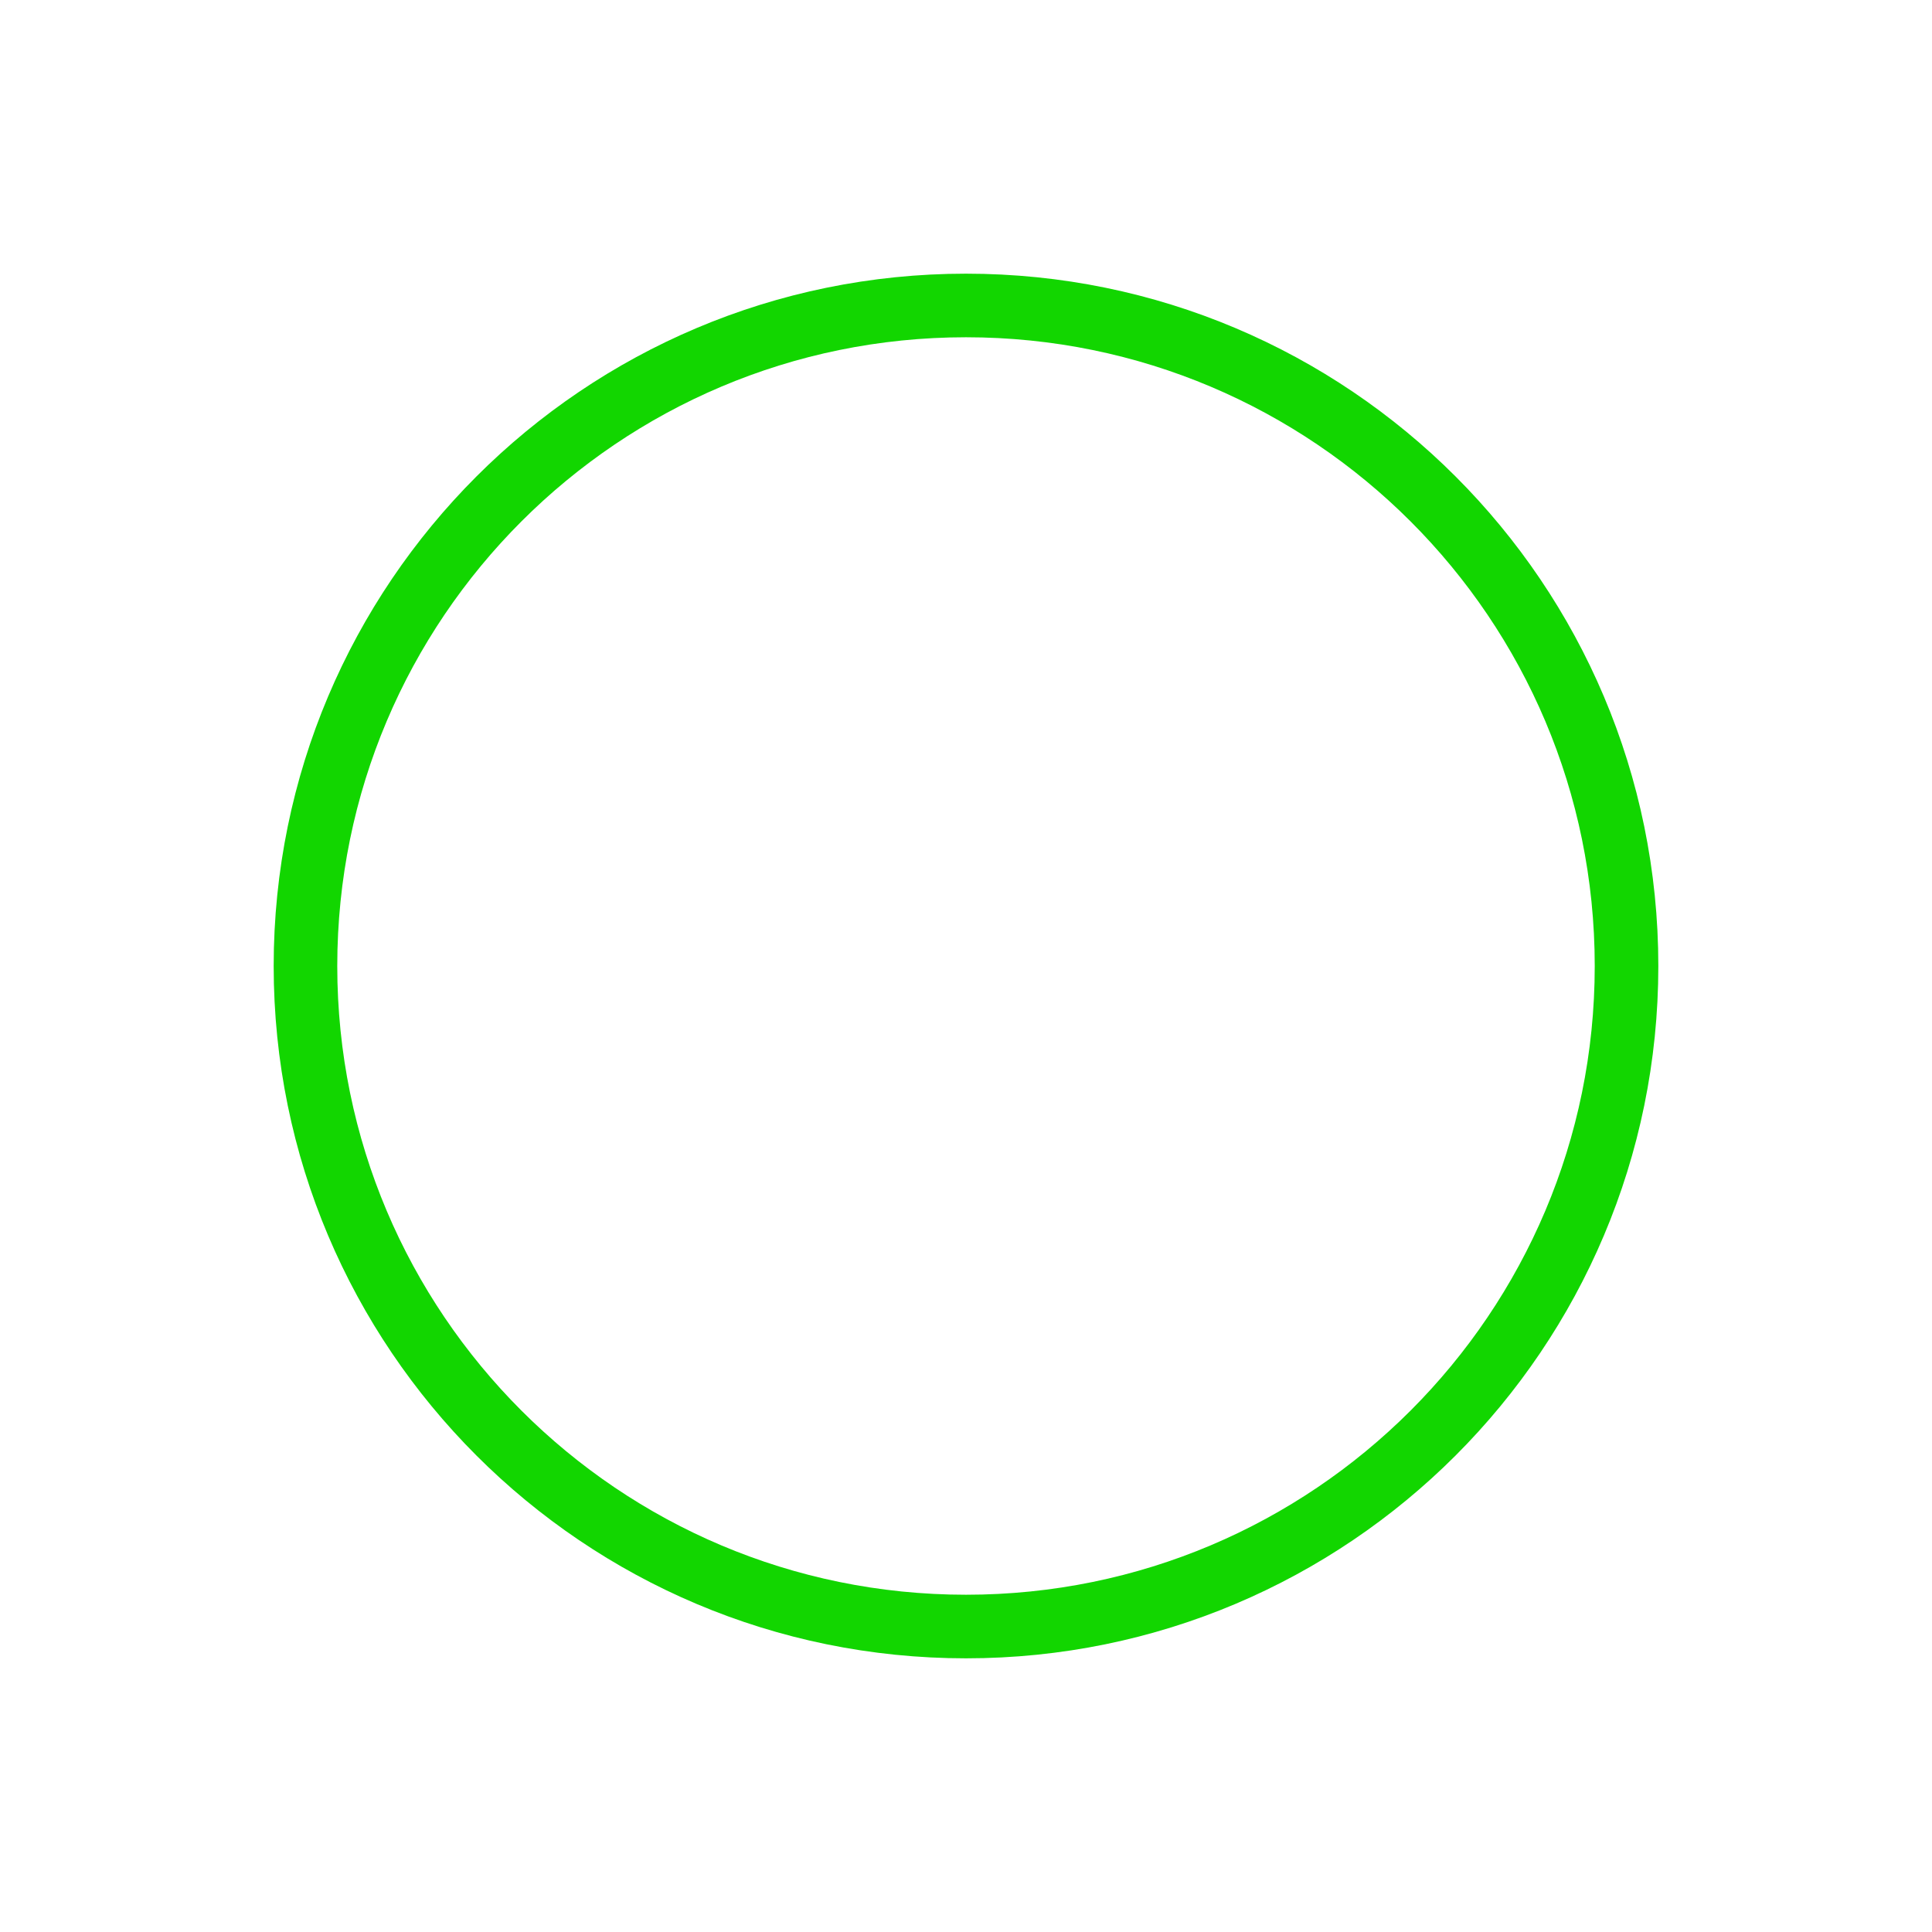
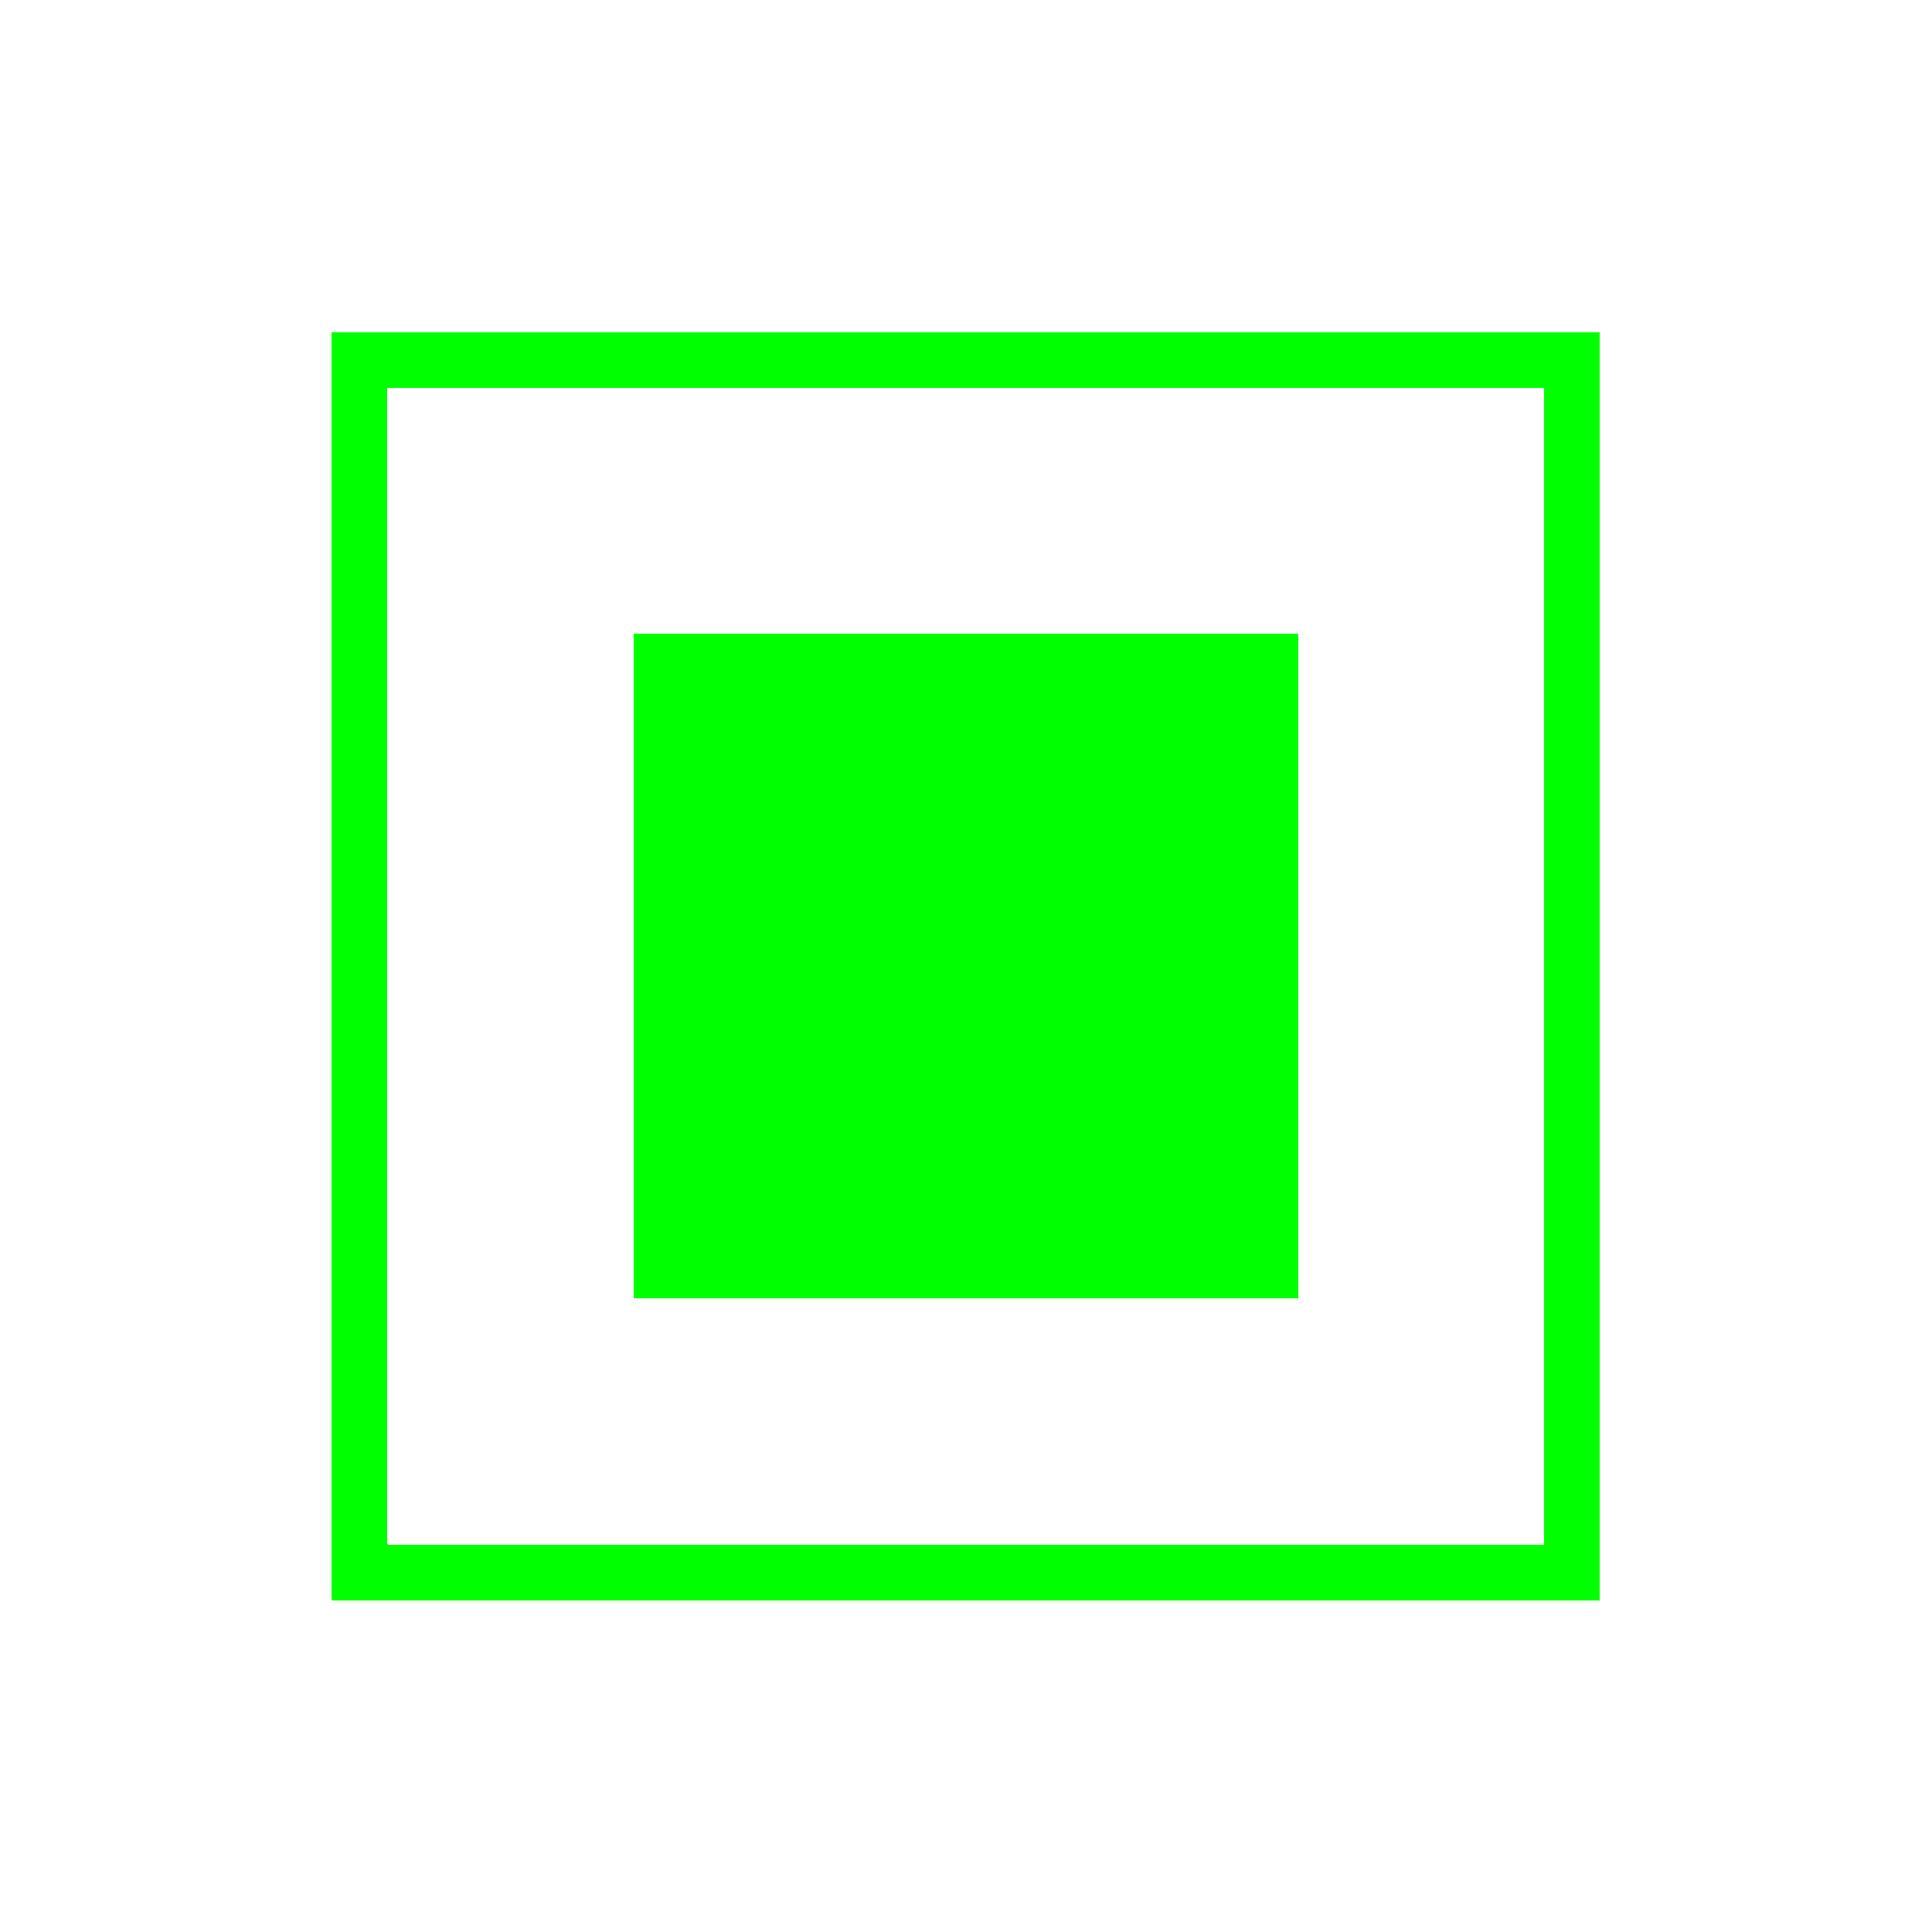
<svg xmlns="http://www.w3.org/2000/svg" width="48" height="48" viewBox="0 0 12.7 12.7" version="1.1" id="svg1" xml:space="preserve">
  <defs id="defs1">
    <linearGradient id="linearGradient5460">
      <stop style="stop-color:#e6e6e6;stop-opacity:1" offset="0" id="stop5462" />
      <stop style="stop-color:#ffffff;stop-opacity:1" offset="1" id="stop5464" />
    </linearGradient>
    <linearGradient id="linearGradient5476">
      <stop style="stop-color:#772953;stop-opacity:1;" offset="0" id="stop5478" />
    </linearGradient>
+     <filter style="color-interpolation-filters:sRGB;" id="filter1" x="-0.023" y="-0.023" width="1.046" height="1.046">
+       <feColorMatrix values="1 0 0 0 0 0 1 0 0 0 0 0 1 0 0 0 0 0 1000 -500 " id="feColorMatrix1" result="fbSourceGraphic" />
+       <feColorMatrix result="fbSourceGraphicAlpha" in="fbSourceGraphic" values="0 0 0 -1 0 0 0 0 -1 0 0 0 0 -1 0 0 0 0 1 0" id="feColorMatrix2" />
+       <feColorMatrix id="feColorMatrix3" values="1 0 0 0 0 0 1 0 0 0 0 0 1 0 0 0 0 0 1000 -500 " in="fbSourceGraphic" result="fbSourceGraphic" />
+       <feColorMatrix result="fbSourceGraphicAlpha" in="fbSourceGraphic" values="0 0 0 -1 0 0 0 0 -1 0 0 0 0 -1 0 0 0 0 1 0" id="feColorMatrix4" />
+       <feColorMatrix id="feColorMatrix5" values="1 0 0 0 0 0 1 0 0 0 0 0 1 0 0 0 0 0 1000 -500 " in="fbSourceGraphic" result="fbSourceGraphic" />
+       <feColorMatrix result="fbSourceGraphicAlpha" in="fbSourceGraphic" values="0 0 0 -1 0 0 0 0 -1 0 0 0 0 -1 0 0 0 0 1 0" id="feColorMatrix6" />
+       <feColorMatrix id="feColorMatrix7" values="1 0 0 0 0 0 1 0 0 0 0 0 1 0 0 0 0 0 1000 -500 " in="fbSourceGraphic" result="fbSourceGraphic" />
+       <feColorMatrix result="fbSourceGraphicAlpha" in="fbSourceGraphic" values="0 0 0 -1 0 0 0 0 -1 0 0 0 0 -1 0 0 0 0 1 0" id="feColorMatrix8" />
+       <feColorMatrix id="feColorMatrix9" values="1 0 0 0 0 0 1 0 0 0 0 0 1 0 0 0 0 0 1000 -500 " in="fbSourceGraphic" result="fbSourceGraphic" />
+       <feColorMatrix result="fbSourceGraphicAlpha" in="fbSourceGraphic" values="0 0 0 -1 0 0 0 0 -1 0 0 0 0 -1 0 0 0 0 1 0" id="feColorMatrix12" />
+       <feColorMatrix id="feColorMatrix13" values="1 0 0 0 0 0 1 0 0 0 0 0 1 0 0 0 0 0 1000 -500 " in="fbSourceGraphic" />
+     </filter>
+     <filter style="color-interpolation-filters:sRGB" id="filter1-4" x="0" y="0" width="1" height="1">
+       <feColorMatrix values="1 0 0 0 0 0 1 0 0 0 0 0 1 0 0 0 0 0 1000 -500 " id="feColorMatrix1-8" result="fbSourceGraphic" />
+       <feColorMatrix result="fbSourceGraphicAlpha" in="fbSourceGraphic" values="0 0 0 -1 0 0 0 0 -1 0 0 0 0 -1 0 0 0 0 1 0" id="feColorMatrix2-8" />
+       <feColorMatrix id="feColorMatrix3-2" values="1 0 0 0 0 0 1 0 0 0 0 0 1 0 0 0 0 0 1000 -500 " in="fbSourceGraphic" result="fbSourceGraphic" />
+       <feColorMatrix result="fbSourceGraphicAlpha" in="fbSourceGraphic" values="0 0 0 -1 0 0 0 0 -1 0 0 0 0 -1 0 0 0 0 1 0" id="feColorMatrix4-4" />
+       <feColorMatrix id="feColorMatrix5-5" values="1 0 0 0 0 0 1 0 0 0 0 0 1 0 0 0 0 0 1000 -500 " in="fbSourceGraphic" result="fbSourceGraphic" />
+       <feColorMatrix result="fbSourceGraphicAlpha" in="fbSourceGraphic" values="0 0 0 -1 0 0 0 0 -1 0 0 0 0 -1 0 0 0 0 1 0" id="feColorMatrix6-5" />
+       <feColorMatrix id="feColorMatrix7-1" values="1 0 0 0 0 0 1 0 0 0 0 0 1 0 0 0 0 0 1000 -500 " in="fbSourceGraphic" result="fbSourceGraphic" />
+       <feColorMatrix result="fbSourceGraphicAlpha" in="fbSourceGraphic" values="0 0 0 -1 0 0 0 0 -1 0 0 0 0 -1 0 0 0 0 1 0" id="feColorMatrix8-7" />
+       <feColorMatrix id="feColorMatrix9-1" values="1 0 0 0 0 0 1 0 0 0 0 0 1 0 0 0 0 0 1000 -500 " in="fbSourceGraphic" result="fbSourceGraphic" />
+       <feColorMatrix result="fbSourceGraphicAlpha" in="fbSourceGraphic" values="0 0 0 -1 0 0 0 0 -1 0 0 0 0 -1 0 0 0 0 1 0" id="feColorMatrix12-1" />
+       <feColorMatrix id="feColorMatrix13-5" values="1 0 0 0 0 0 1 0 0 0 0 0 1 0 0 0 0 0 1000 -500 " in="fbSourceGraphic" />
+     </filter>
  </defs>
-   <g id="layer1" />
-   <circle style="opacity:1;fill:none;fill-opacity:1;fill-rule:evenodd;stroke:#12d600;stroke-width:0.418;stroke-opacity:1;paint-order:markers stroke fill" id="path91" cx="6.35" cy="6.35" r="4.342" />
+   <g id="layer1">
+     <g id="g1">
+       <rect style="fill:none;fill-rule:evenodd;stroke:#00ff00;stroke-width:0.384;stroke-opacity:1;paint-order:markers stroke fill;filter:url(#filter1)" id="rect1" width="8.373" height="8.373" x="4.794" y="-4.186" transform="matrix(0,0.951949,-0.951949,0,6.35,-2.198746)" />
+       <rect style="fill:#00ff00;fill-rule:evenodd;stroke:none;stroke-width:0.384;stroke-opacity:1;paint-order:markers stroke fill;filter:url(#filter1-4);fill-opacity:1" id="rect1-6" width="8.373" height="8.373" x="4.794" y="-4.186" transform="matrix(0,0.5215714,-0.5215714,0,6.35,1.666155)" />
+     </g>
+   </g>
</svg>
